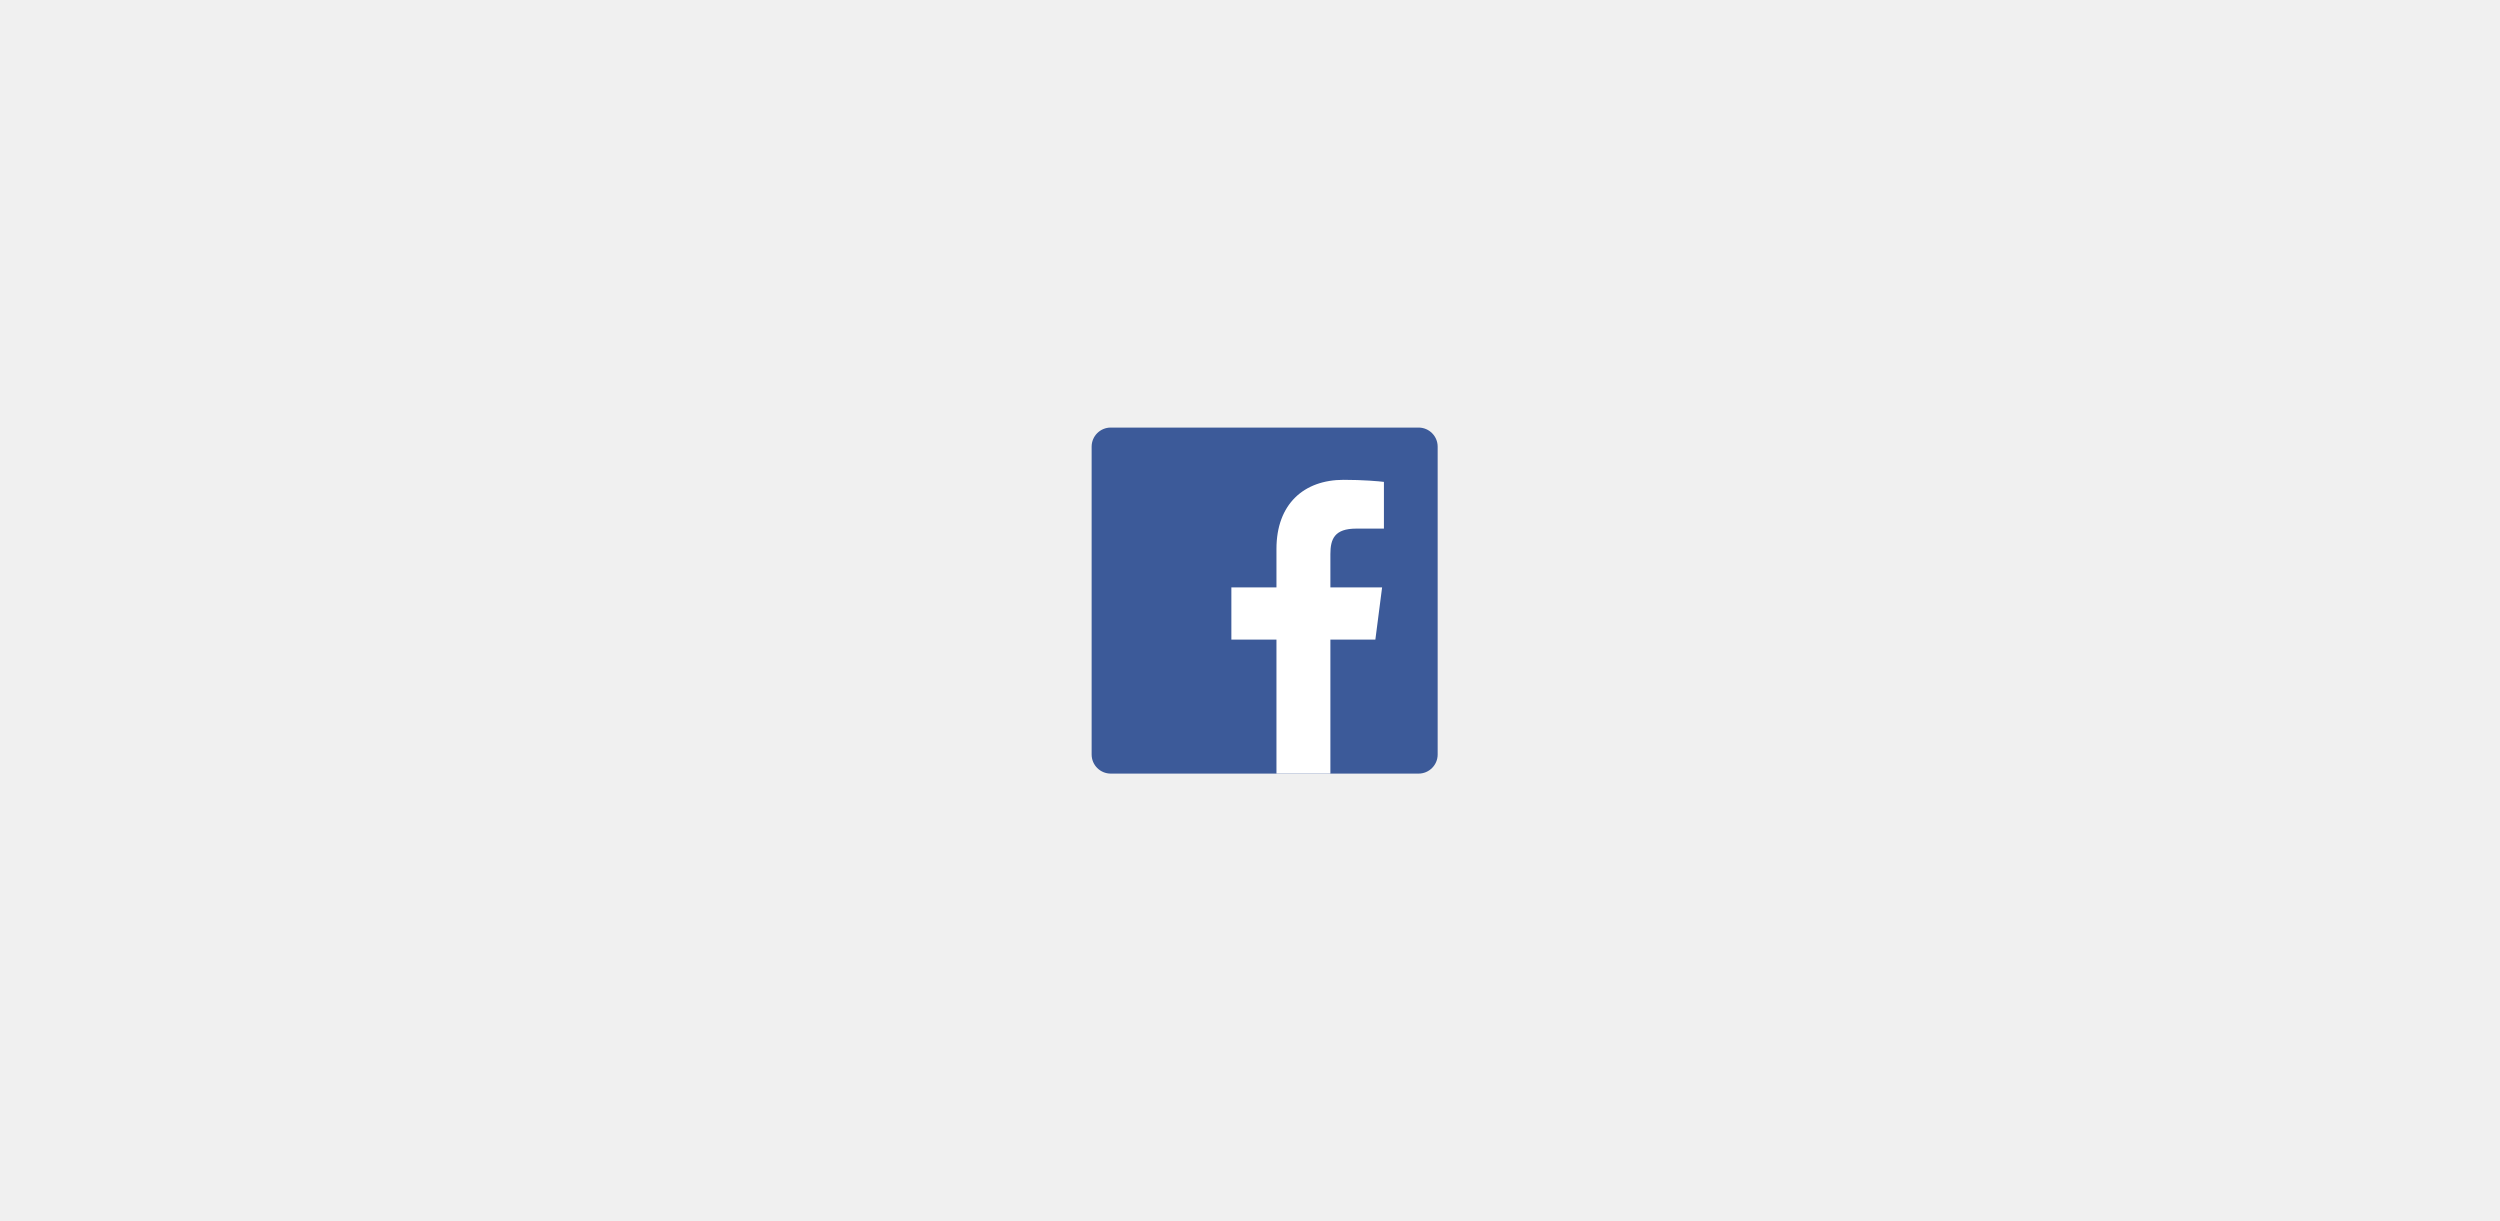
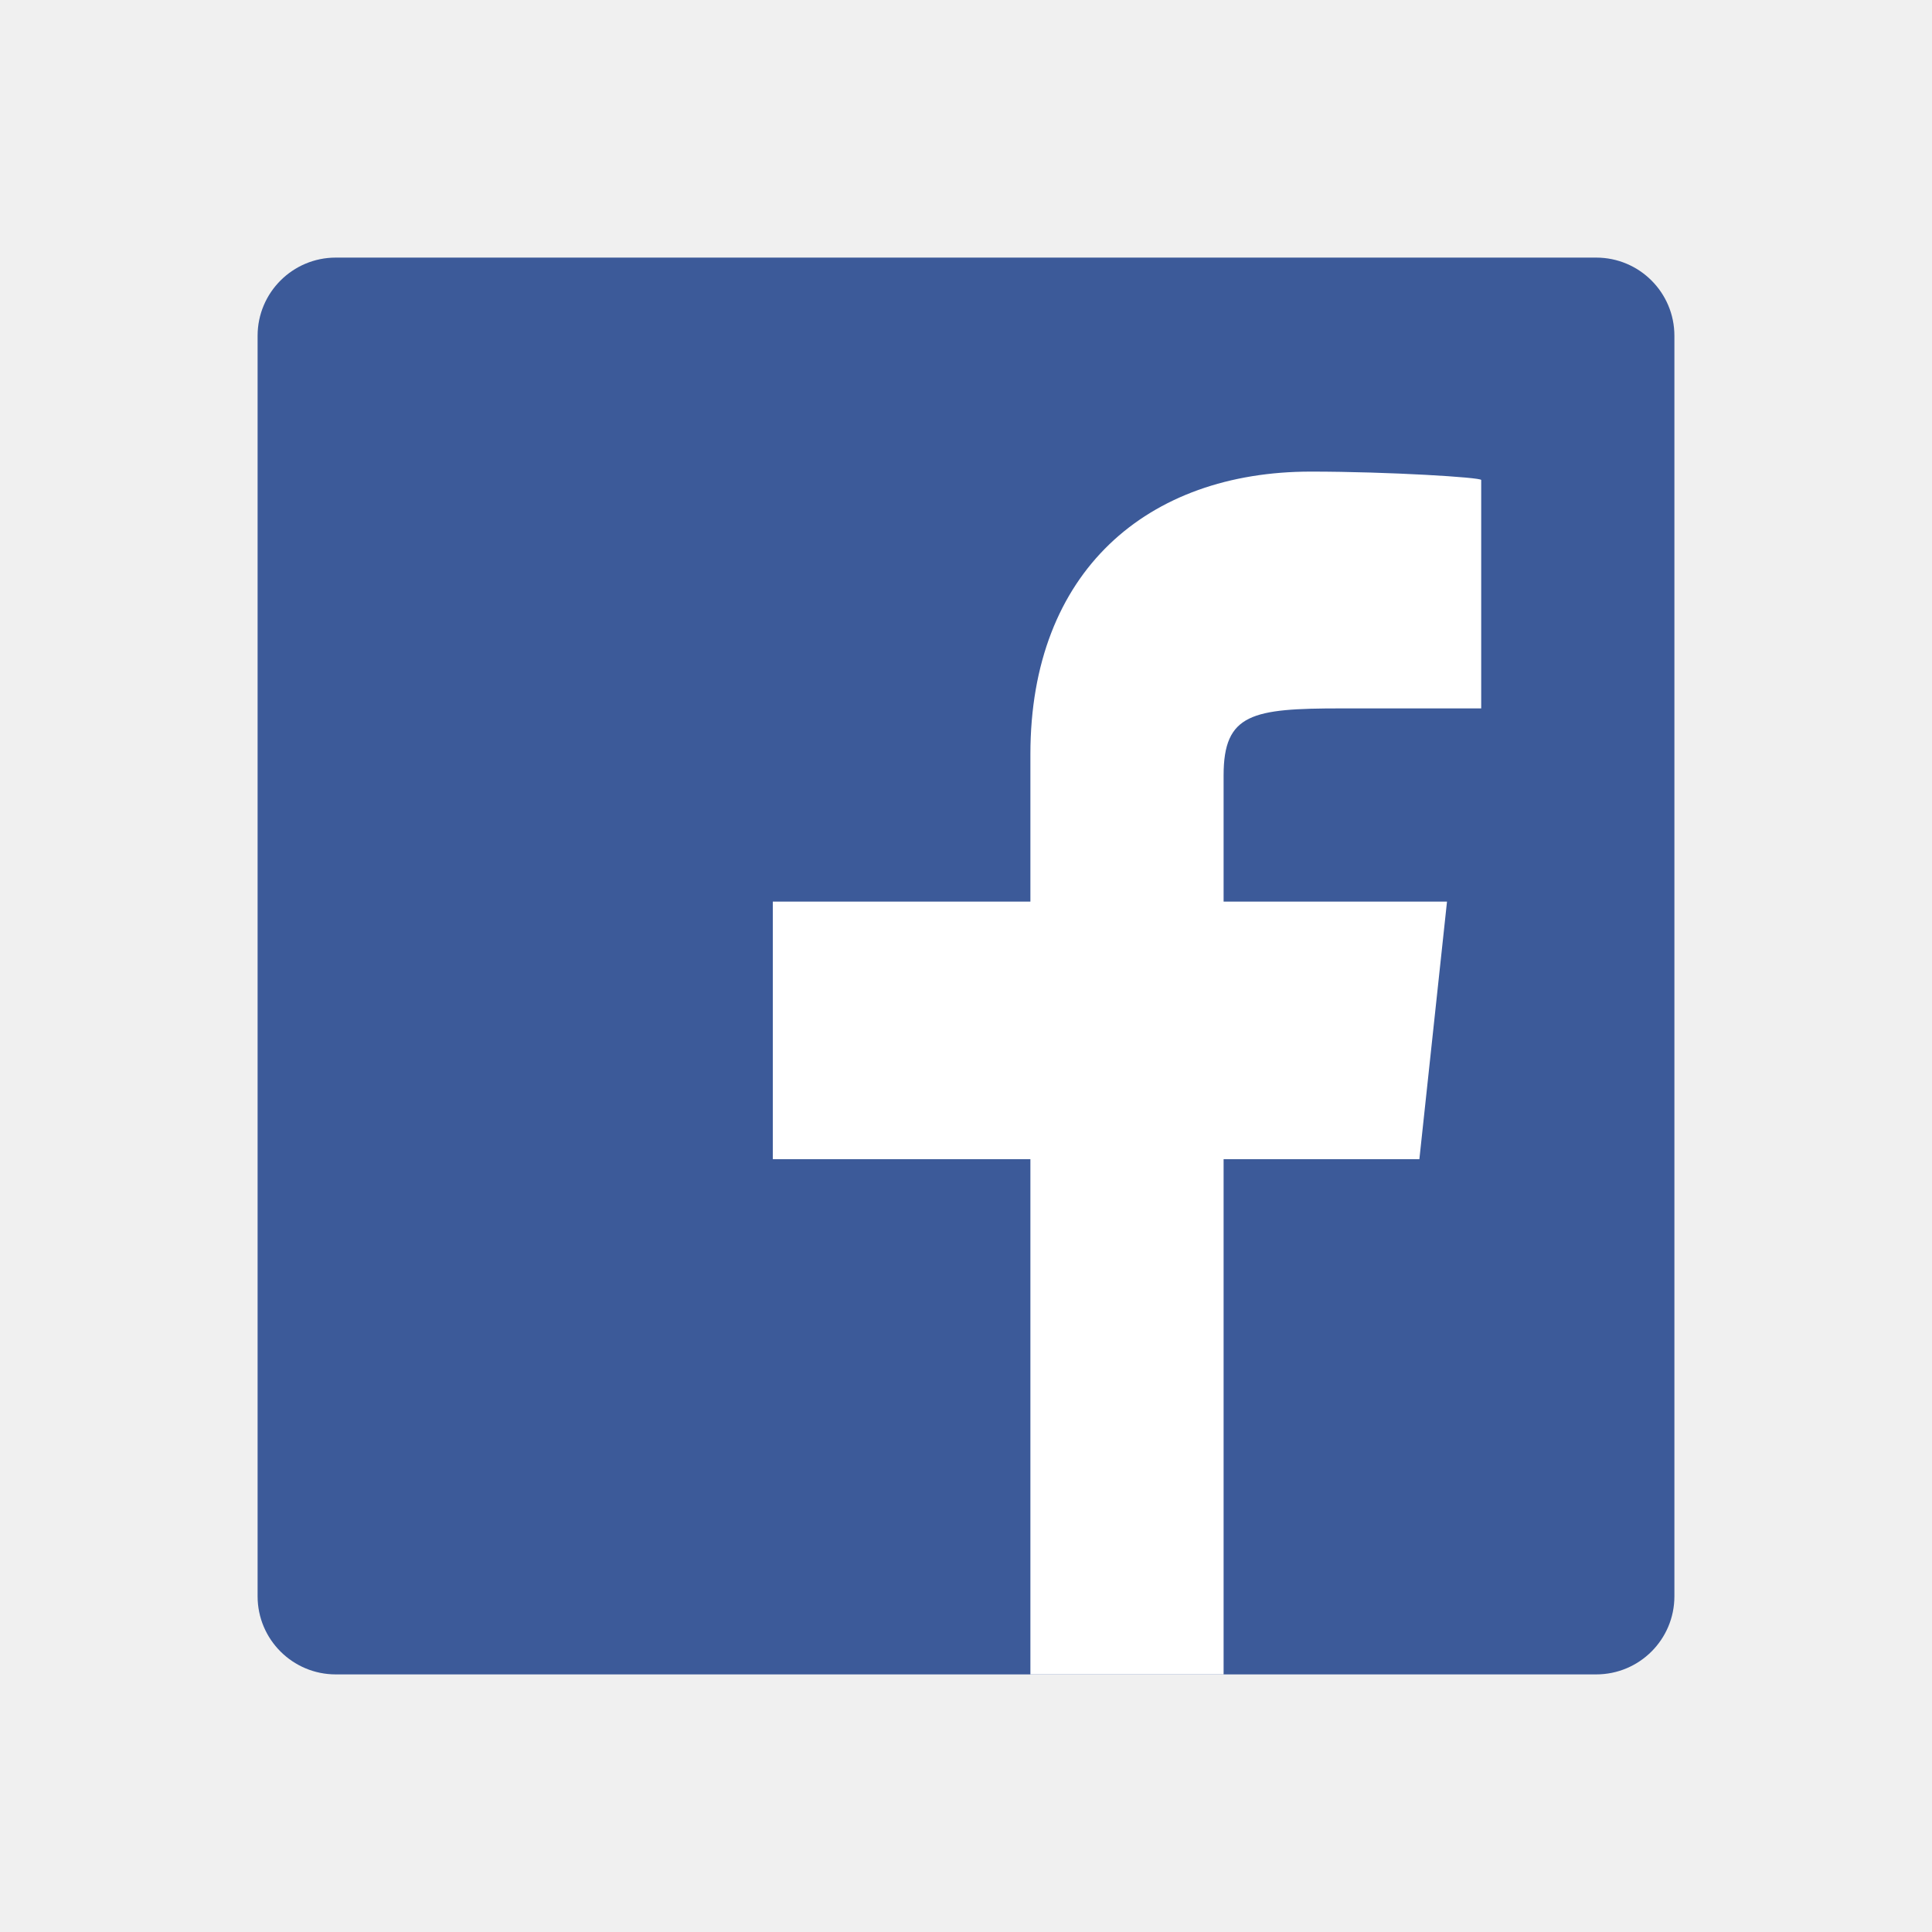
- <svg xmlns="http://www.w3.org/2000/svg" version="1.1" id="レイヤー_1" x="0px" y="0px" width="1024px" height="500px" viewBox="0 0 1024 500" enable-background="new 0 0 1024 500" xml:space="preserve">
-   <path fill="#3C5A99" d="M581.043,316.866c4.32,0,7.823-3.503,7.823-7.822V182.956c0-4.321-3.503-7.823-7.823-7.823H454.956  c-4.321,0-7.822,3.502-7.822,7.823v126.088c0,4.319,3.501,7.822,7.822,7.822H581.043z" />
-   <path fill="#FFFFFF" d="M544.927,316.866V261.98h18.424l2.758-21.391h-21.182v-13.657c0-6.193,1.72-10.414,10.601-10.414  l11.327-0.005v-19.132c-1.96-0.26-8.684-0.843-16.506-0.843c-16.331,0-27.511,9.968-27.511,28.275v15.774h-18.47v21.39h18.47v54.886  L544.927,316.866L544.927,316.866z" />
+ <svg xmlns="http://www.w3.org/2000/svg" version="1.1" x="0px" y="0px" width="30px" height="30px" viewBox="0 0 30 30" enable-background="new 0 0 30 30" xml:space="preserve">
+   <g id="レイヤー_1" display="none">
+     <g display="inline">
+       <g>
+         <path fill="#40AE64" d="M15.261,20.329l1.363,1.36c0.151,0.15,0.151,0.395,0,0.545l-1.011,1.001     c-0.066,0.066-0.129,0.068-0.168,0.068h-0.892c-0.035,0-0.1-0.001-0.165-0.065l-1.025-1.016c-0.15-0.15-0.15-0.394,0-0.545     l1.353-1.349C14.866,20.178,15.11,20.178,15.261,20.329L15.261,20.329z M15.272,14.737l1.364,1.362     c0.151,0.15,0.151,0.394,0,0.543l-3.818,3.811c-0.066,0.065-0.129,0.067-0.168,0.067h-0.892c-0.036,0-0.1-0.001-0.165-0.066     l-1.025-1.021c-0.15-0.15-0.15-0.395,0-0.544l4.159-4.152C14.877,14.586,15.122,14.586,15.272,14.737L15.272,14.737z      M15.272,9.156l1.364,1.362c0.151,0.15,0.151,0.394,0,0.544l-6.613,6.605c-0.065,0.066-0.128,0.069-0.168,0.069H8.962     c-0.035,0-0.1-0.002-0.165-0.066l-1.024-1.028c-0.151-0.149-0.151-0.394,0-0.543l6.954-6.942     C14.877,9.006,15.122,9.006,15.272,9.156L15.272,9.156z M16.977,5.209c-1.092-1.09-2.862-1.09-3.954,0l-9.204,9.188     c-1.092,1.09-1.092,2.857,0,3.947l6.636,6.641c0.278,0.276,0.966,0.623,1.472,0.623h6.101c0.381,0,1.183-0.289,1.54-0.646     l6.613-6.617c1.092-1.09,1.092-2.857,0-3.947L16.977,5.209z" />
+       </g>
+     </g>
+   </g>
+   <g id="レイヤー_2">
+     <path fill="#3C5A99" d="M24.785,26C25.457,26,26,25.457,26,24.787V5.214C26,4.544,25.457,4,24.785,4H5.214C4.544,4,4,4.544,4,5.214   v19.573C4,25.457,4.544,26,5.214,26H24.785z" />
+     <path fill="#FFFFFF" d="M19,26v-8h3.04l0.429-4H19v-1.96c0-0.961,0.446-1.04,1.825-1.04H23V7.453c0-0.04-1.432-0.13-2.646-0.13   C17.819,7.323,16,8.87,16,11.711V14h-4v4h4v8H19L19,26z" />
+   </g>
+   <g id="レイヤー_3" display="none">
+     <path display="inline" fill="#008AFF" d="M11.918,24.938c8.301,0,12.843-6.878,12.843-12.844c0-0.195,0-0.39-0.014-0.583   c0.884-0.639,1.646-1.43,2.253-2.337c-0.824,0.366-1.698,0.605-2.593,0.71c0.941-0.563,1.647-1.452,1.983-2.497   c-0.886,0.526-1.855,0.896-2.865,1.096c-1.71-1.818-4.569-1.906-6.386-0.196c-1.174,1.102-1.67,2.746-1.307,4.313   c-3.63-0.182-7.011-1.896-9.302-4.716c-1.199,2.062-0.587,4.701,1.396,6.025c-0.718-0.021-1.421-0.215-2.048-0.564   c0,0.018,0,0.038,0,0.057c0,2.148,1.514,3.999,3.621,4.425c-0.665,0.182-1.362,0.207-2.038,0.077   c0.591,1.839,2.285,3.099,4.217,3.136c-1.599,1.256-3.573,1.937-5.606,1.935c-0.358,0-0.718-0.021-1.073-0.064   c2.063,1.324,4.466,2.026,6.919,2.024" />
+   </g>
</svg>
